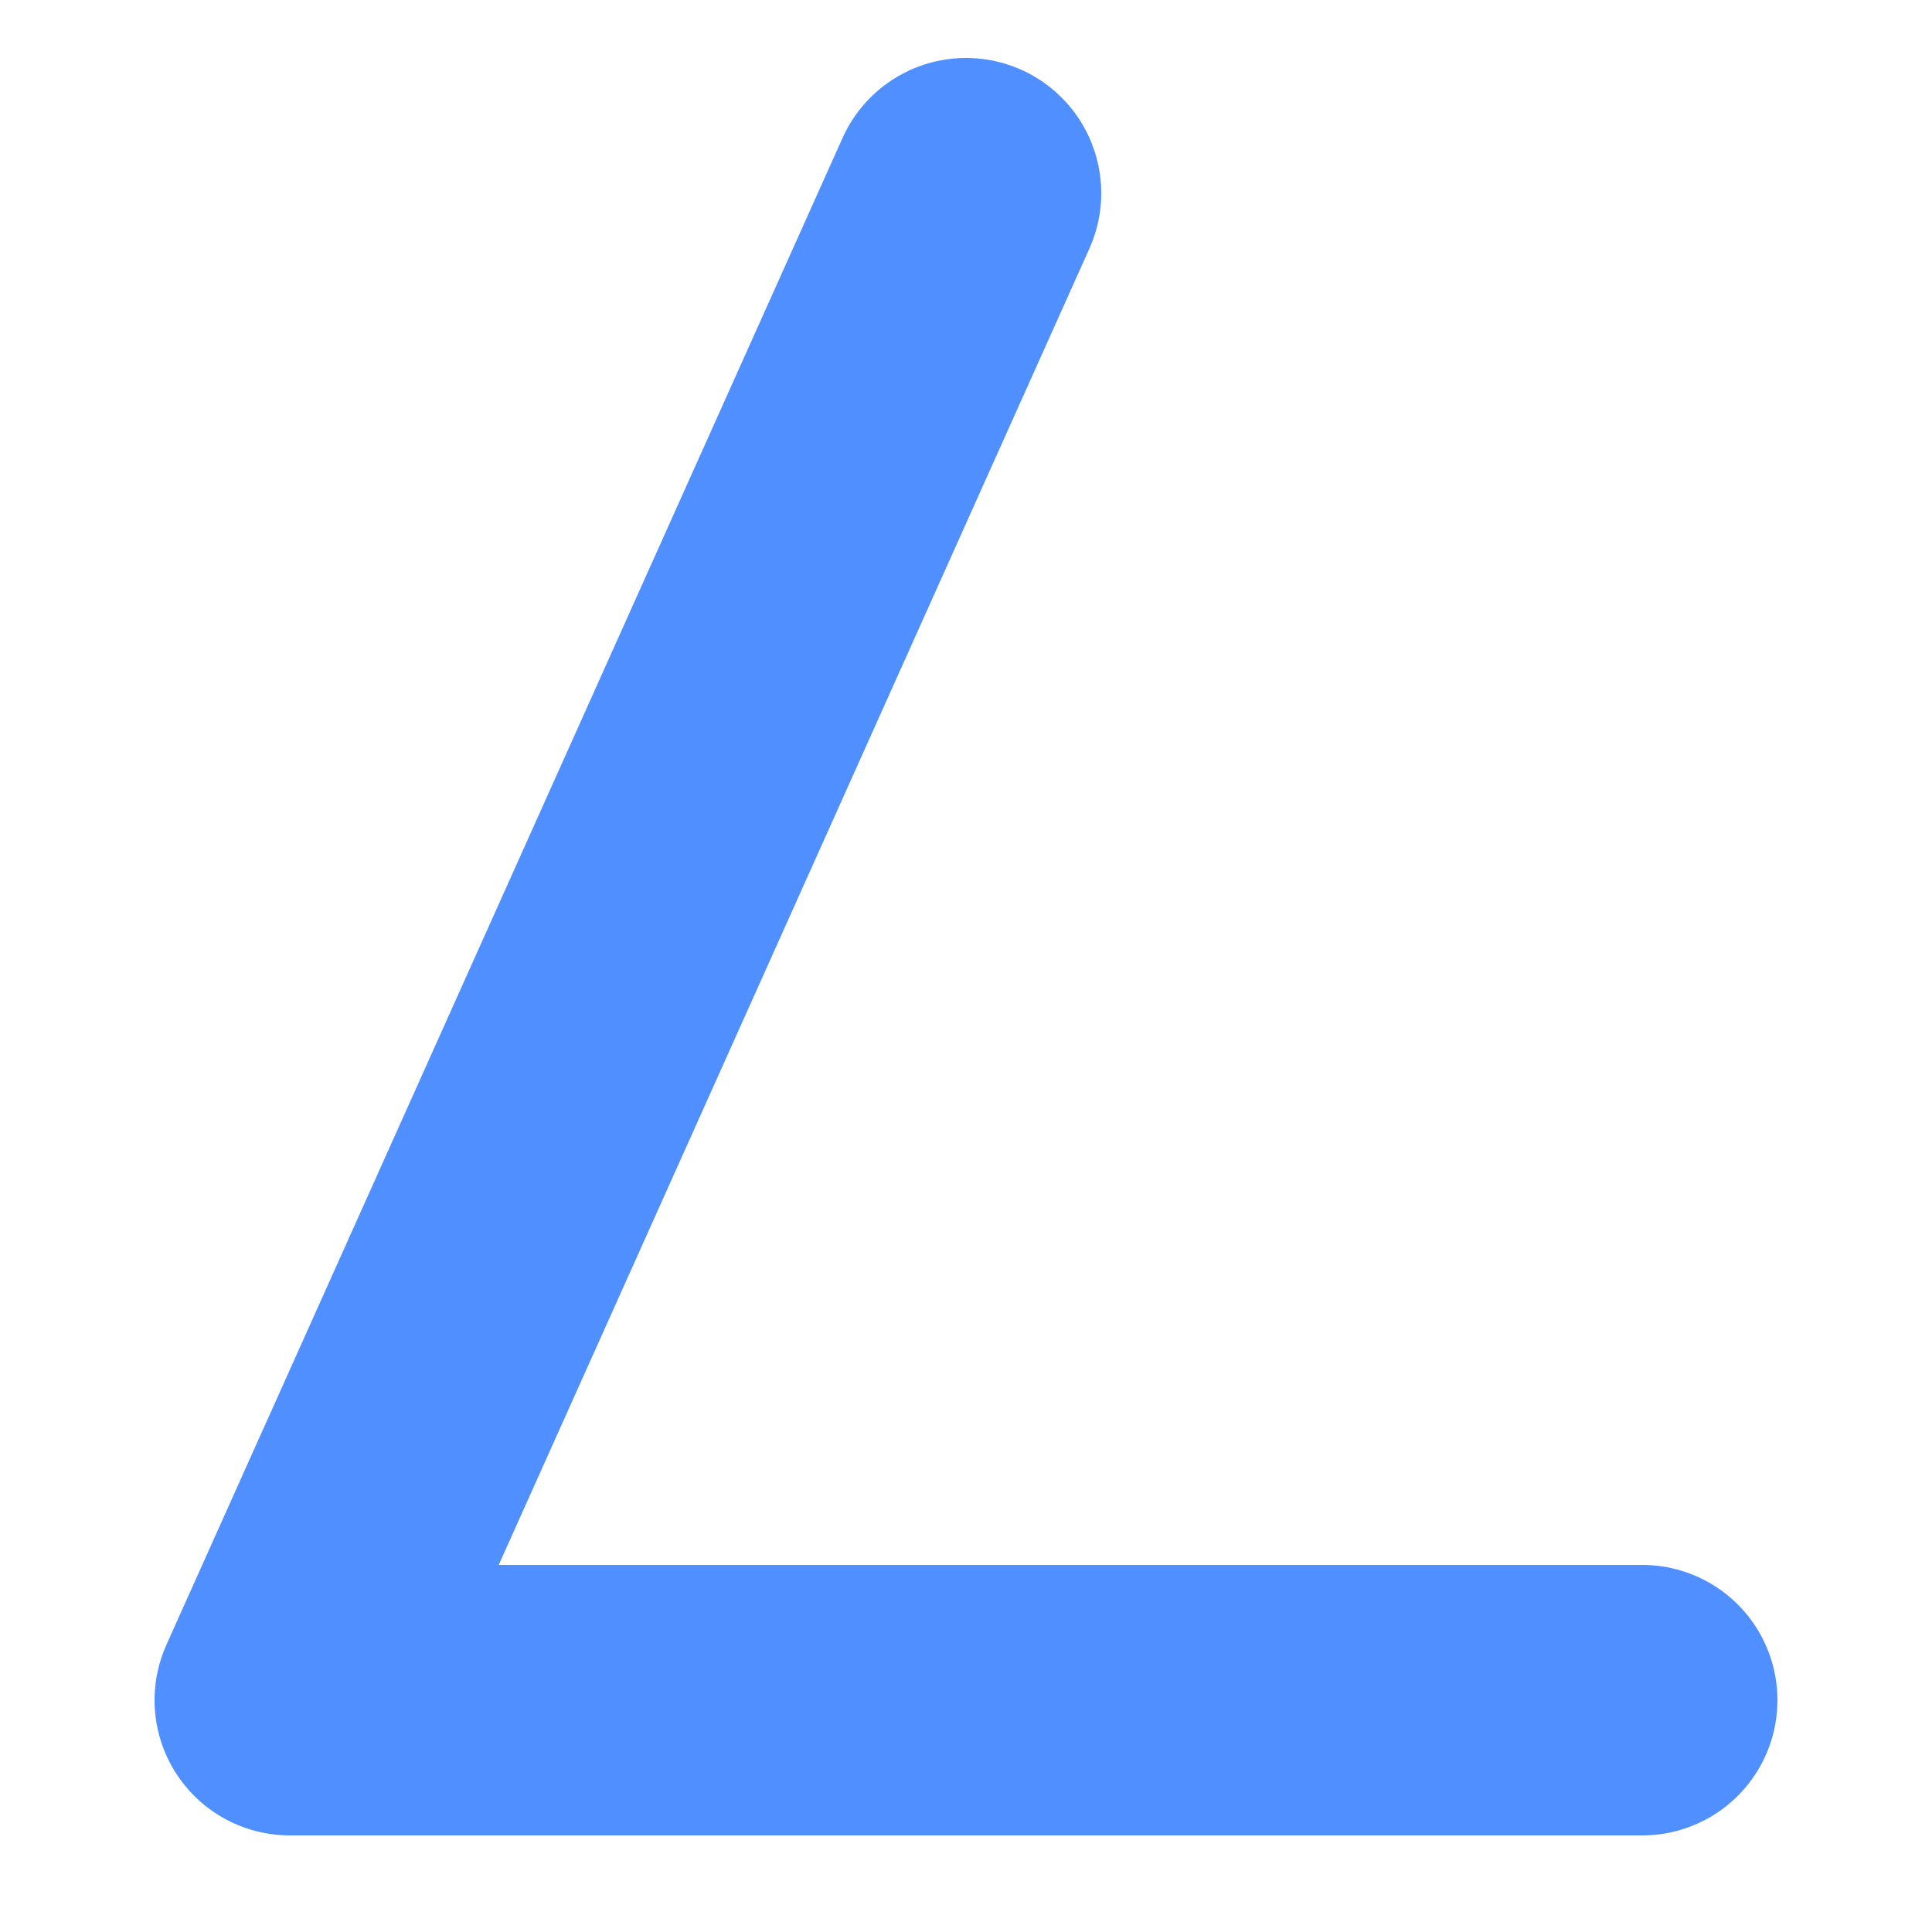
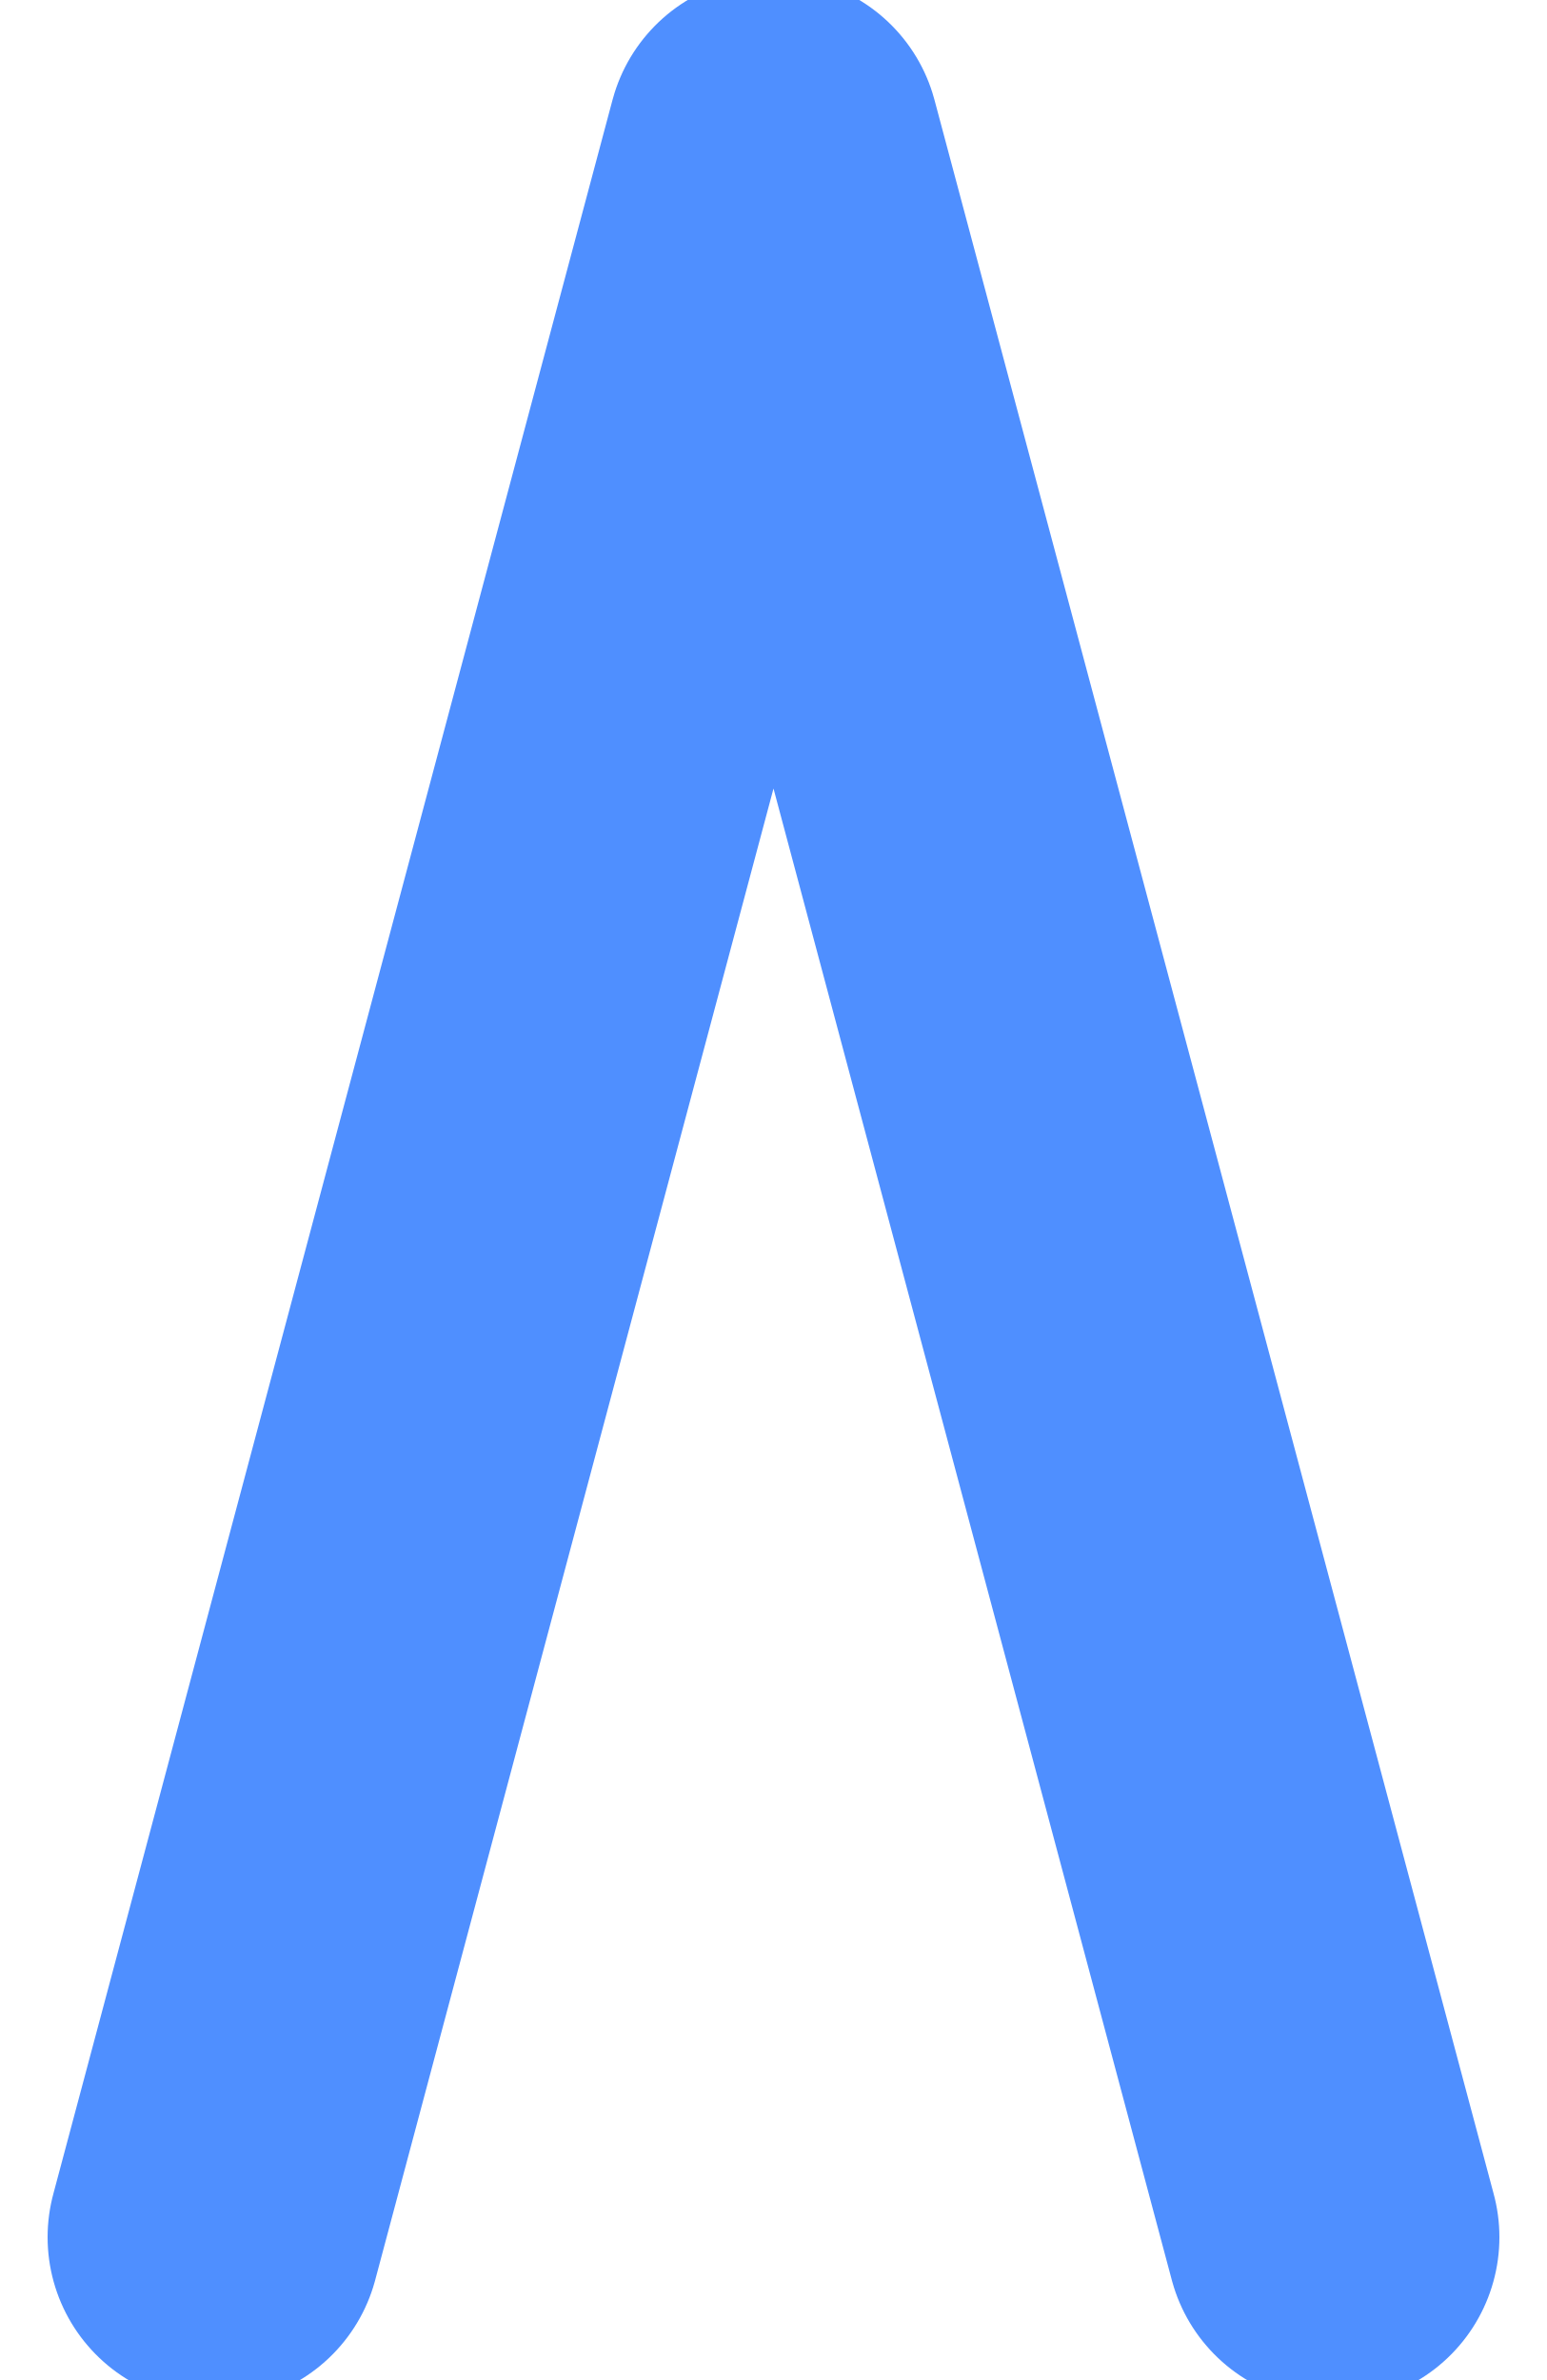
- <svg xmlns="http://www.w3.org/2000/svg" width="100" height="100" viewBox="0 0 100 100">
-   <polyline points="50,10 15,88 85,88" fill="none" stroke="#4f8fff" stroke-width="14" stroke-linecap="round" stroke-linejoin="round" />
+ <svg xmlns="http://www.w3.org/2000/svg" viewBox="0 0 65 100">
+   <polyline points="9,94 32.5,6 56,94" fill="none" stroke="#4f8fff" stroke-width="14" stroke-linecap="round" stroke-linejoin="round" />
</svg>
